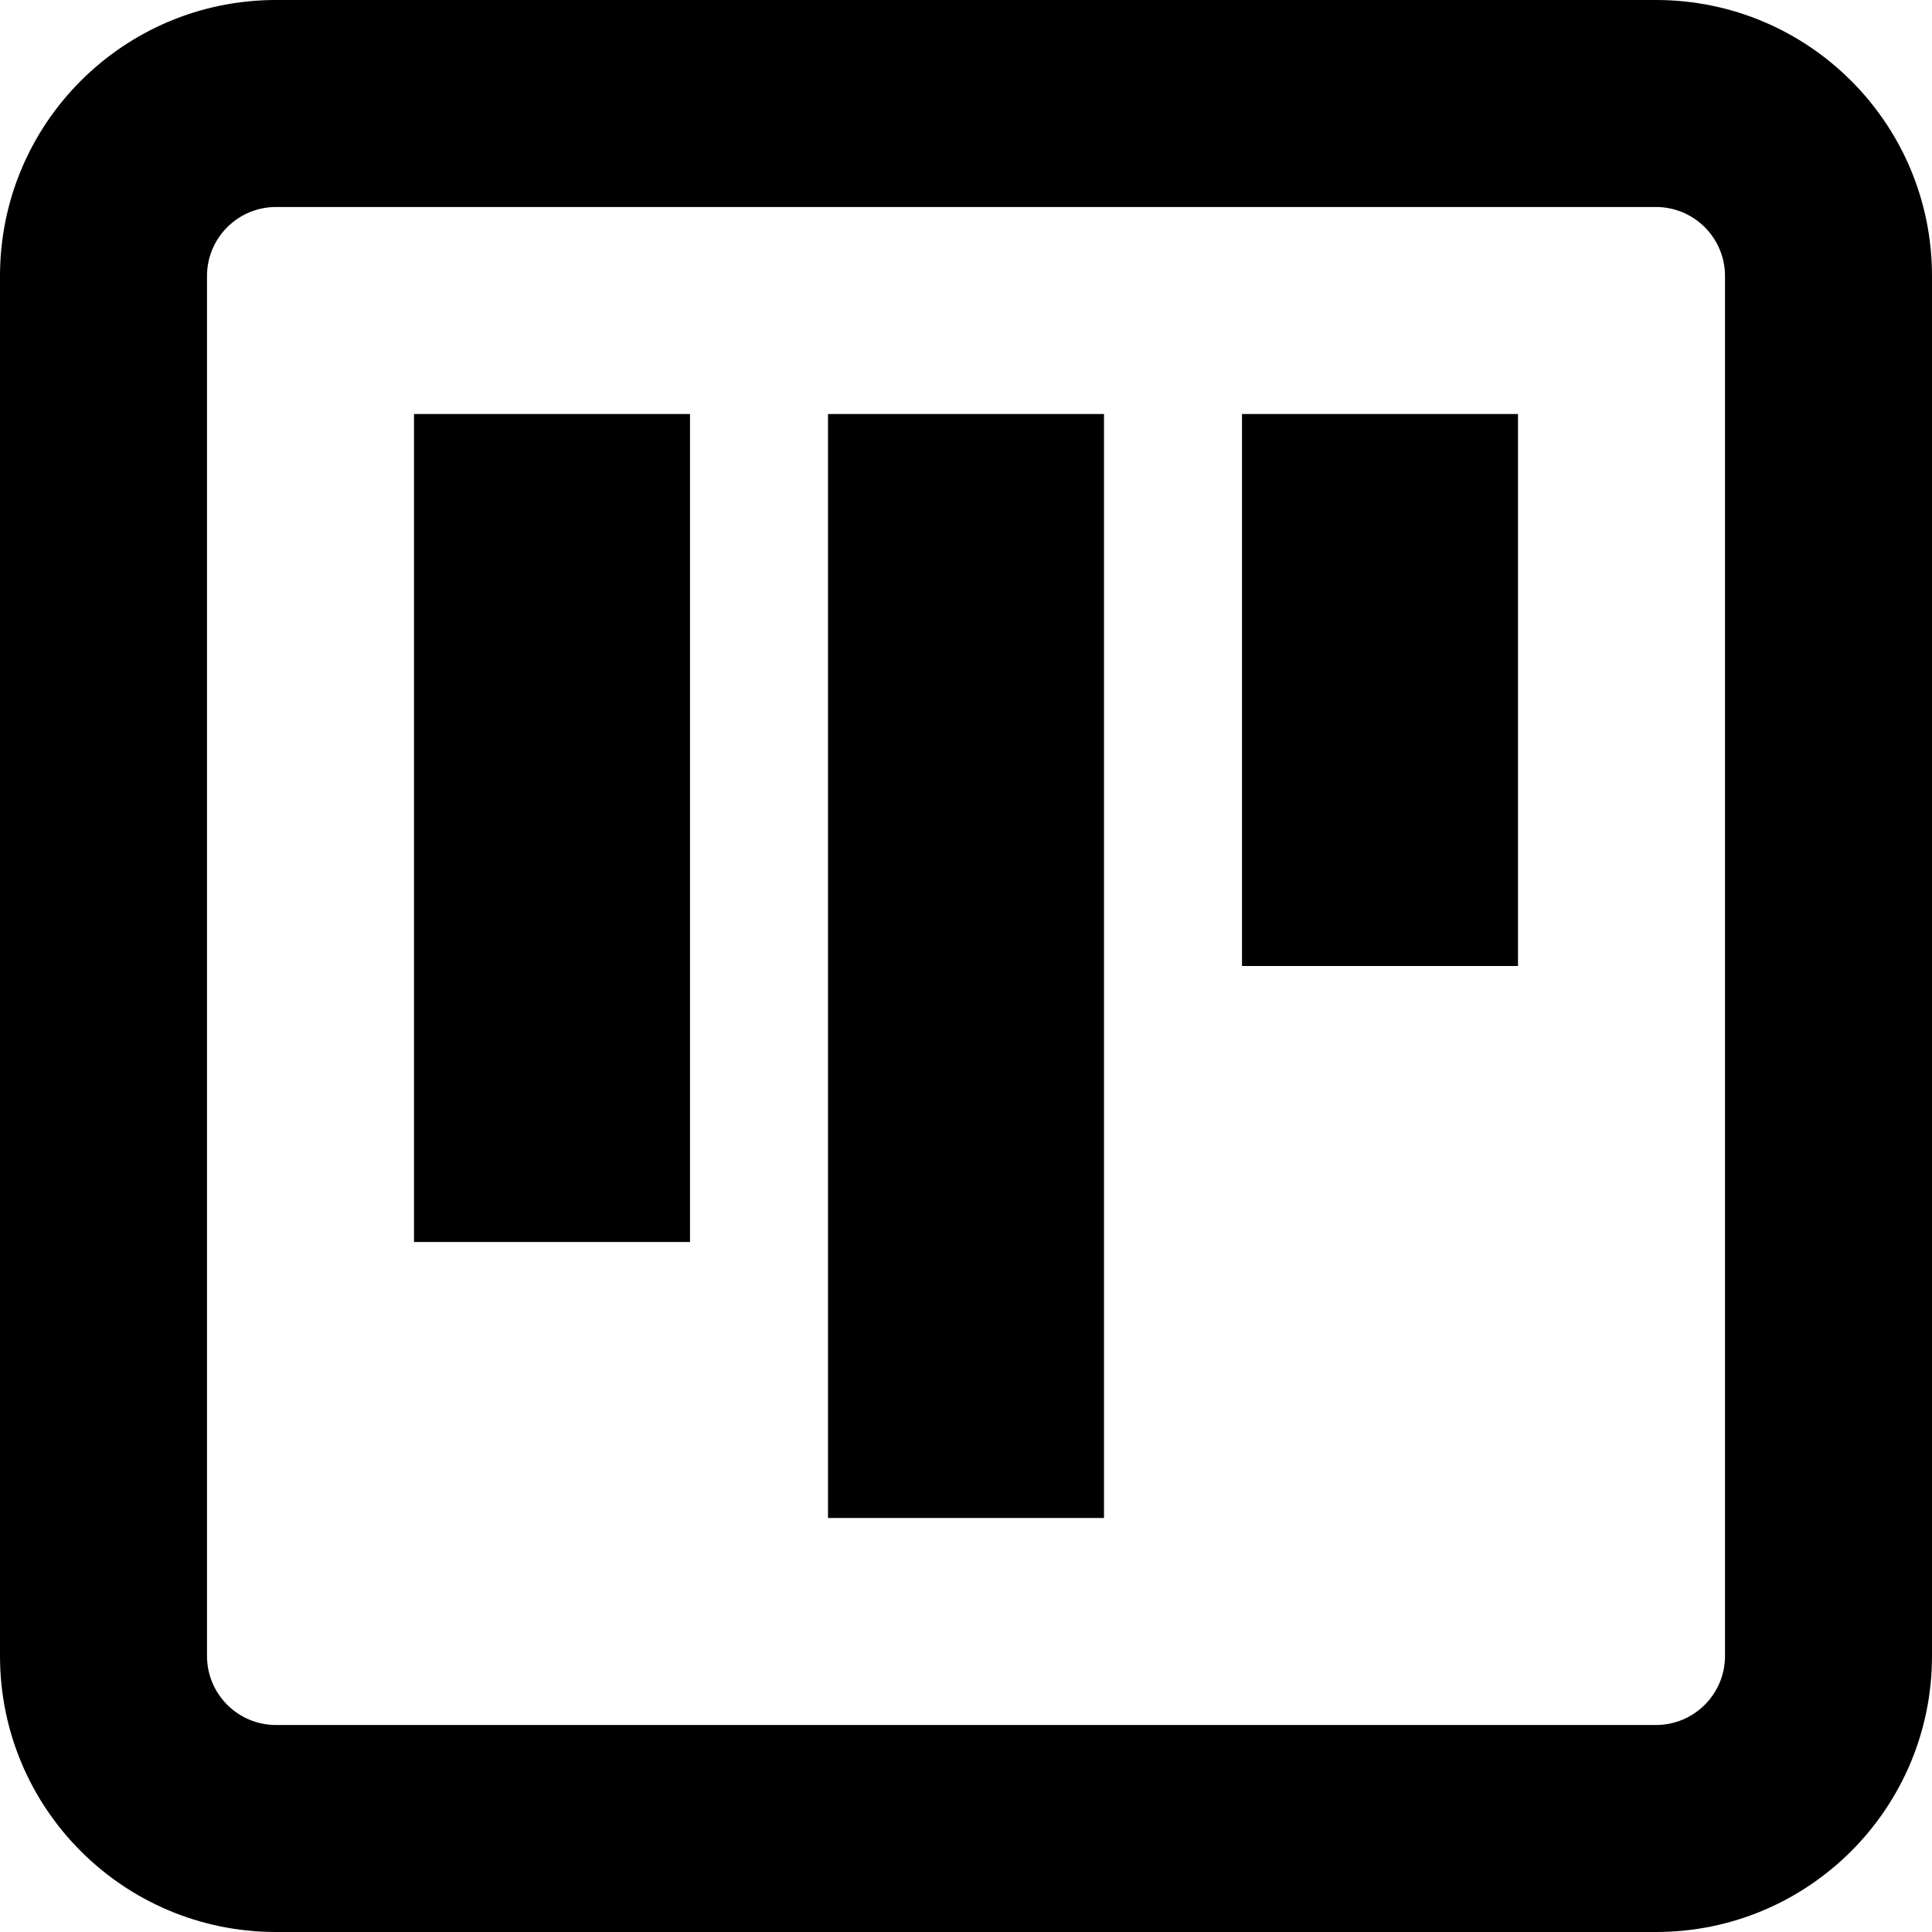
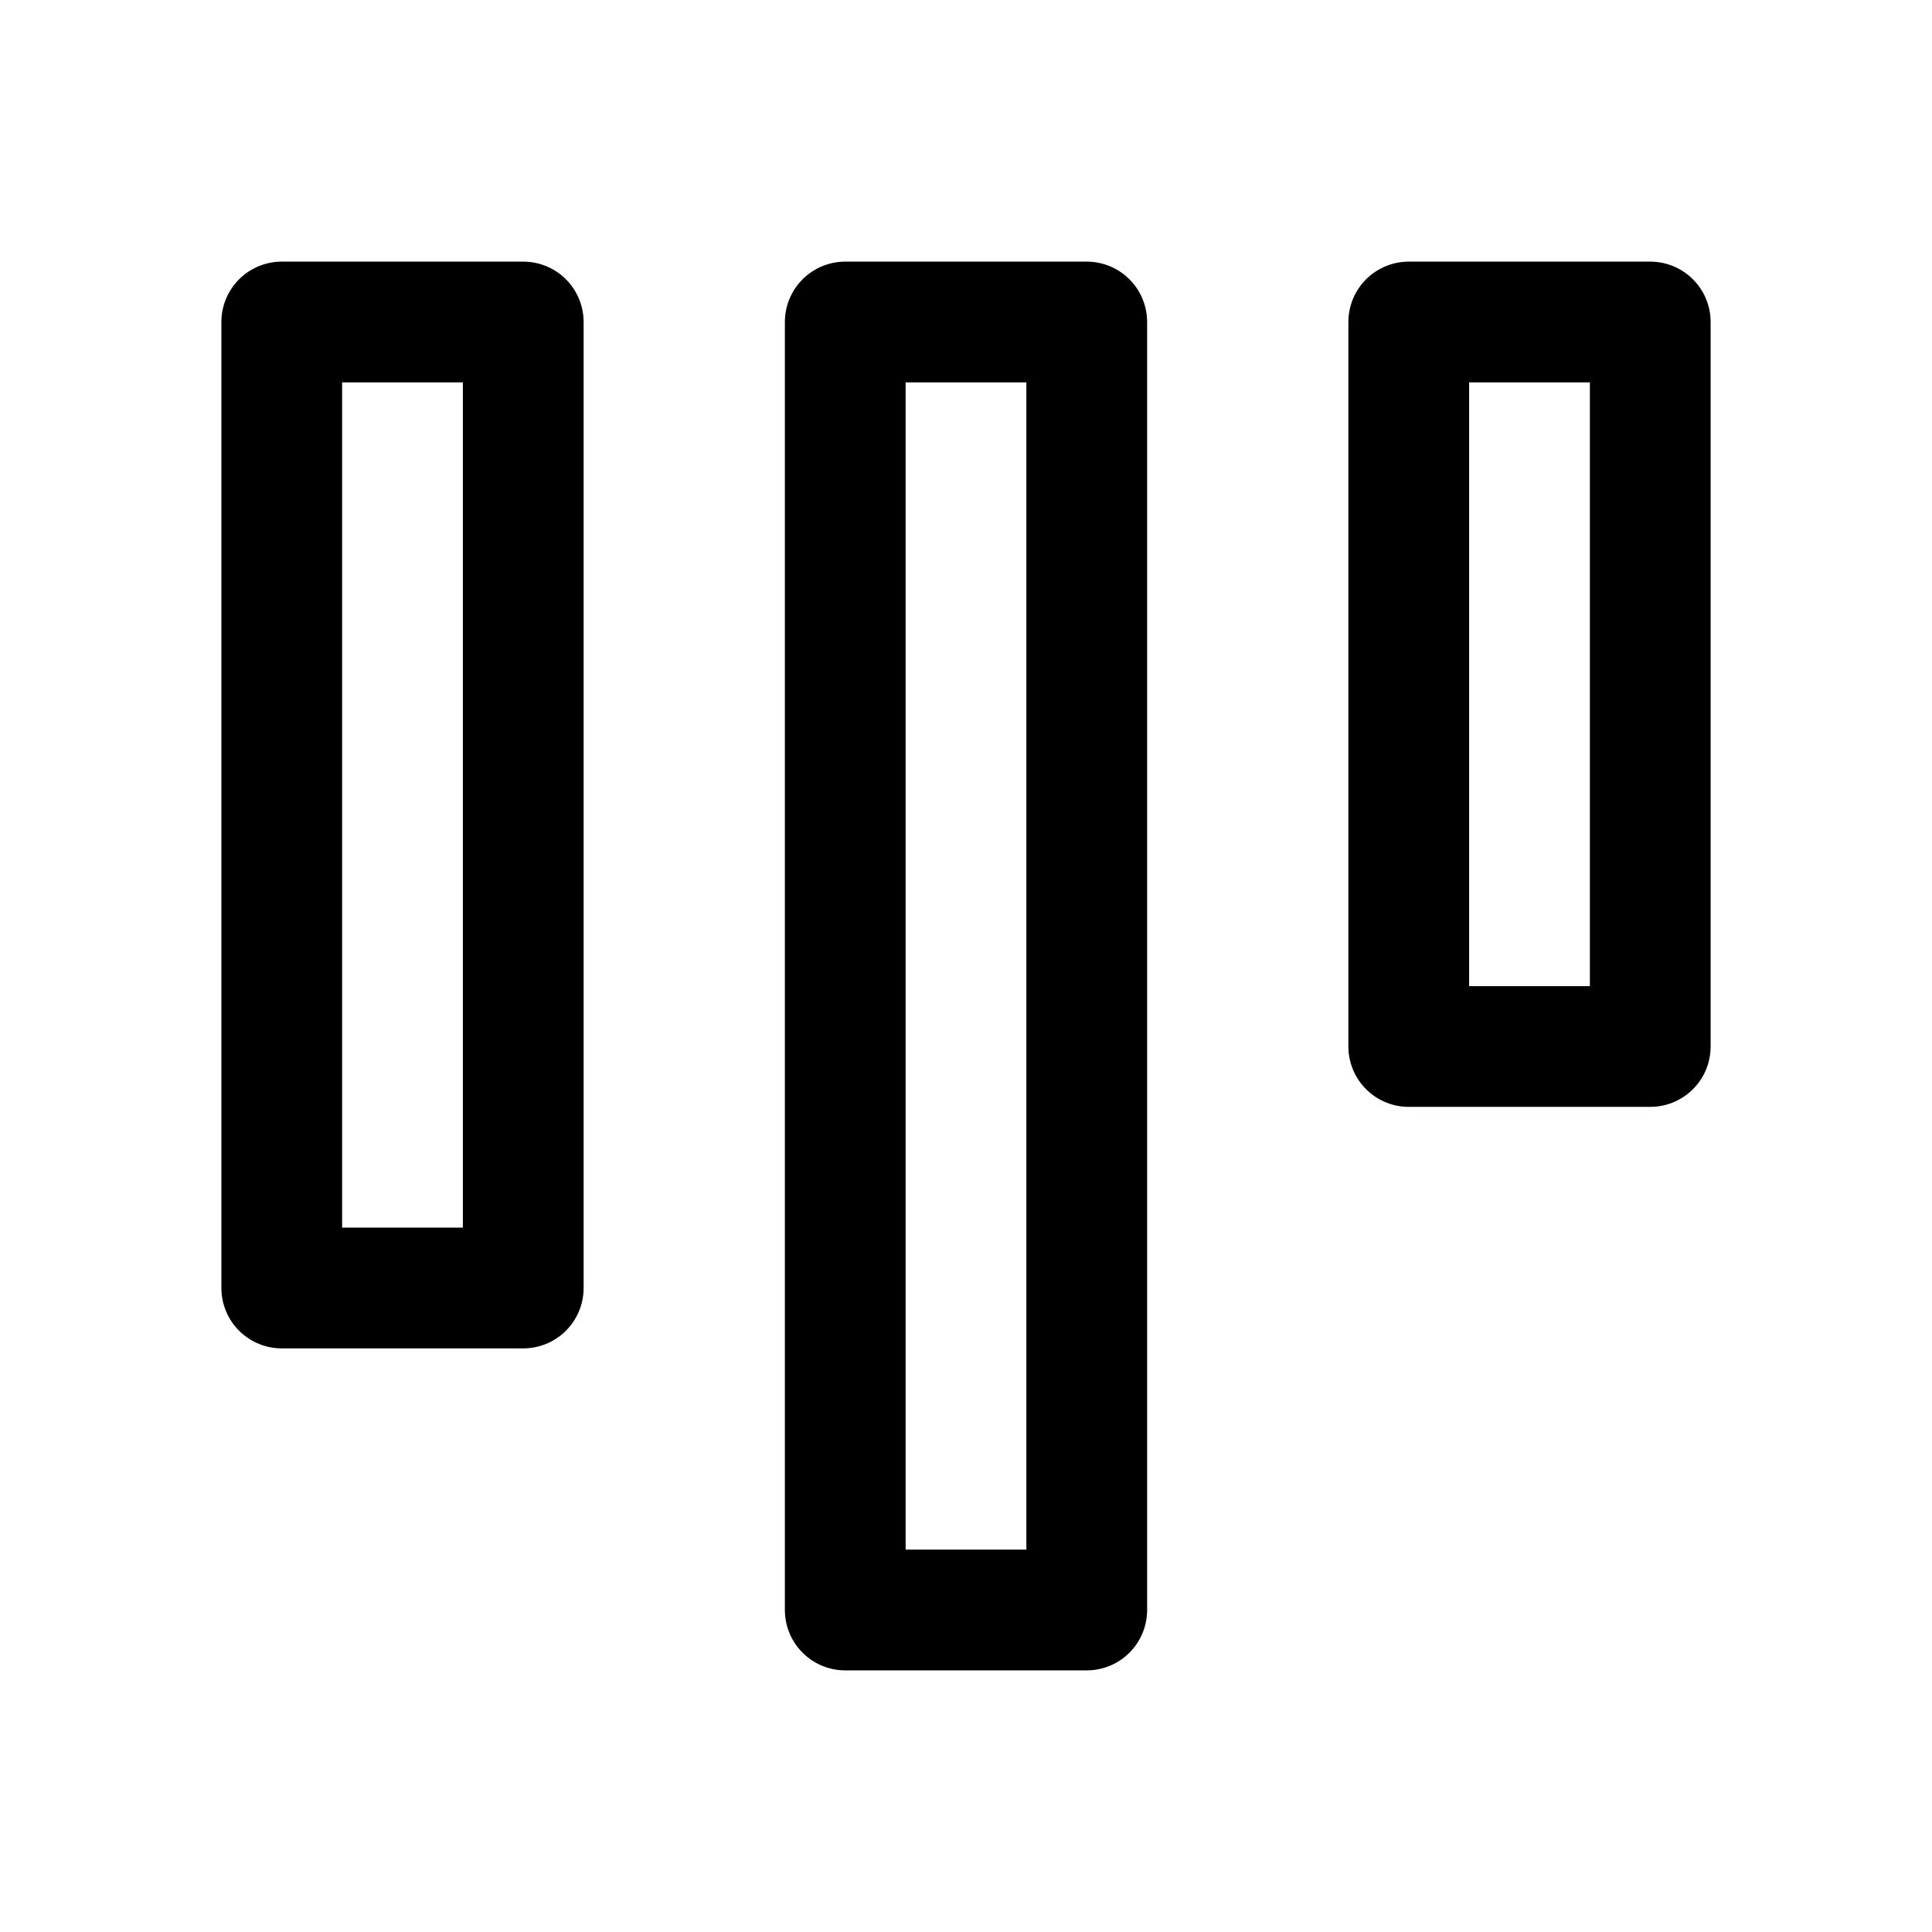
- <svg viewBox="0 0 14 14" class="collectionBoard">
-   <path d="M12,1.5 L2,1.5 C1.724,1.5 1.5,1.724 1.5,2 L1.5,12 C1.5,12.276 1.724,12.5 2,12.5 L12,12.5 C12.276,12.5 12.5,12.276 12.5,12 L12.5,2 C12.5,1.724 12.276,1.5 12,1.5 Z M2,0 L12,0 C13.105,0 14,0.895 14,2 L14,12 C14,13.105 13.105,14 12,14 L2,14 C0.895,14 0,13.105 0,12 L0,2 C0,0.895 0.895,0 2,0 Z M3,3 L5,3 L5,9 L3,9 L3,3 Z M6,3 L8,3 L8,11 L6,11 L6,3 Z M9,3 L11,3 L11,7 L9,7 L9,3 Z" />
+ <svg xmlns="http://www.w3.org/2000/svg" width="24" height="24" viewBox="0 0 48 48" fill="none">
+   <rect x="7" y="8" width="6" height="24" fill="none" stroke="currentColor" stroke-width="3" stroke-linecap="round" stroke-linejoin="round" />
+   <rect x="21" y="8" width="6" height="32" fill="none" stroke="currentColor" stroke-width="3" stroke-linecap="round" stroke-linejoin="round" />
+   <rect x="35" y="8" width="6" height="18" fill="none" stroke="currentColor" stroke-width="3" stroke-linecap="round" stroke-linejoin="round" />
</svg>
